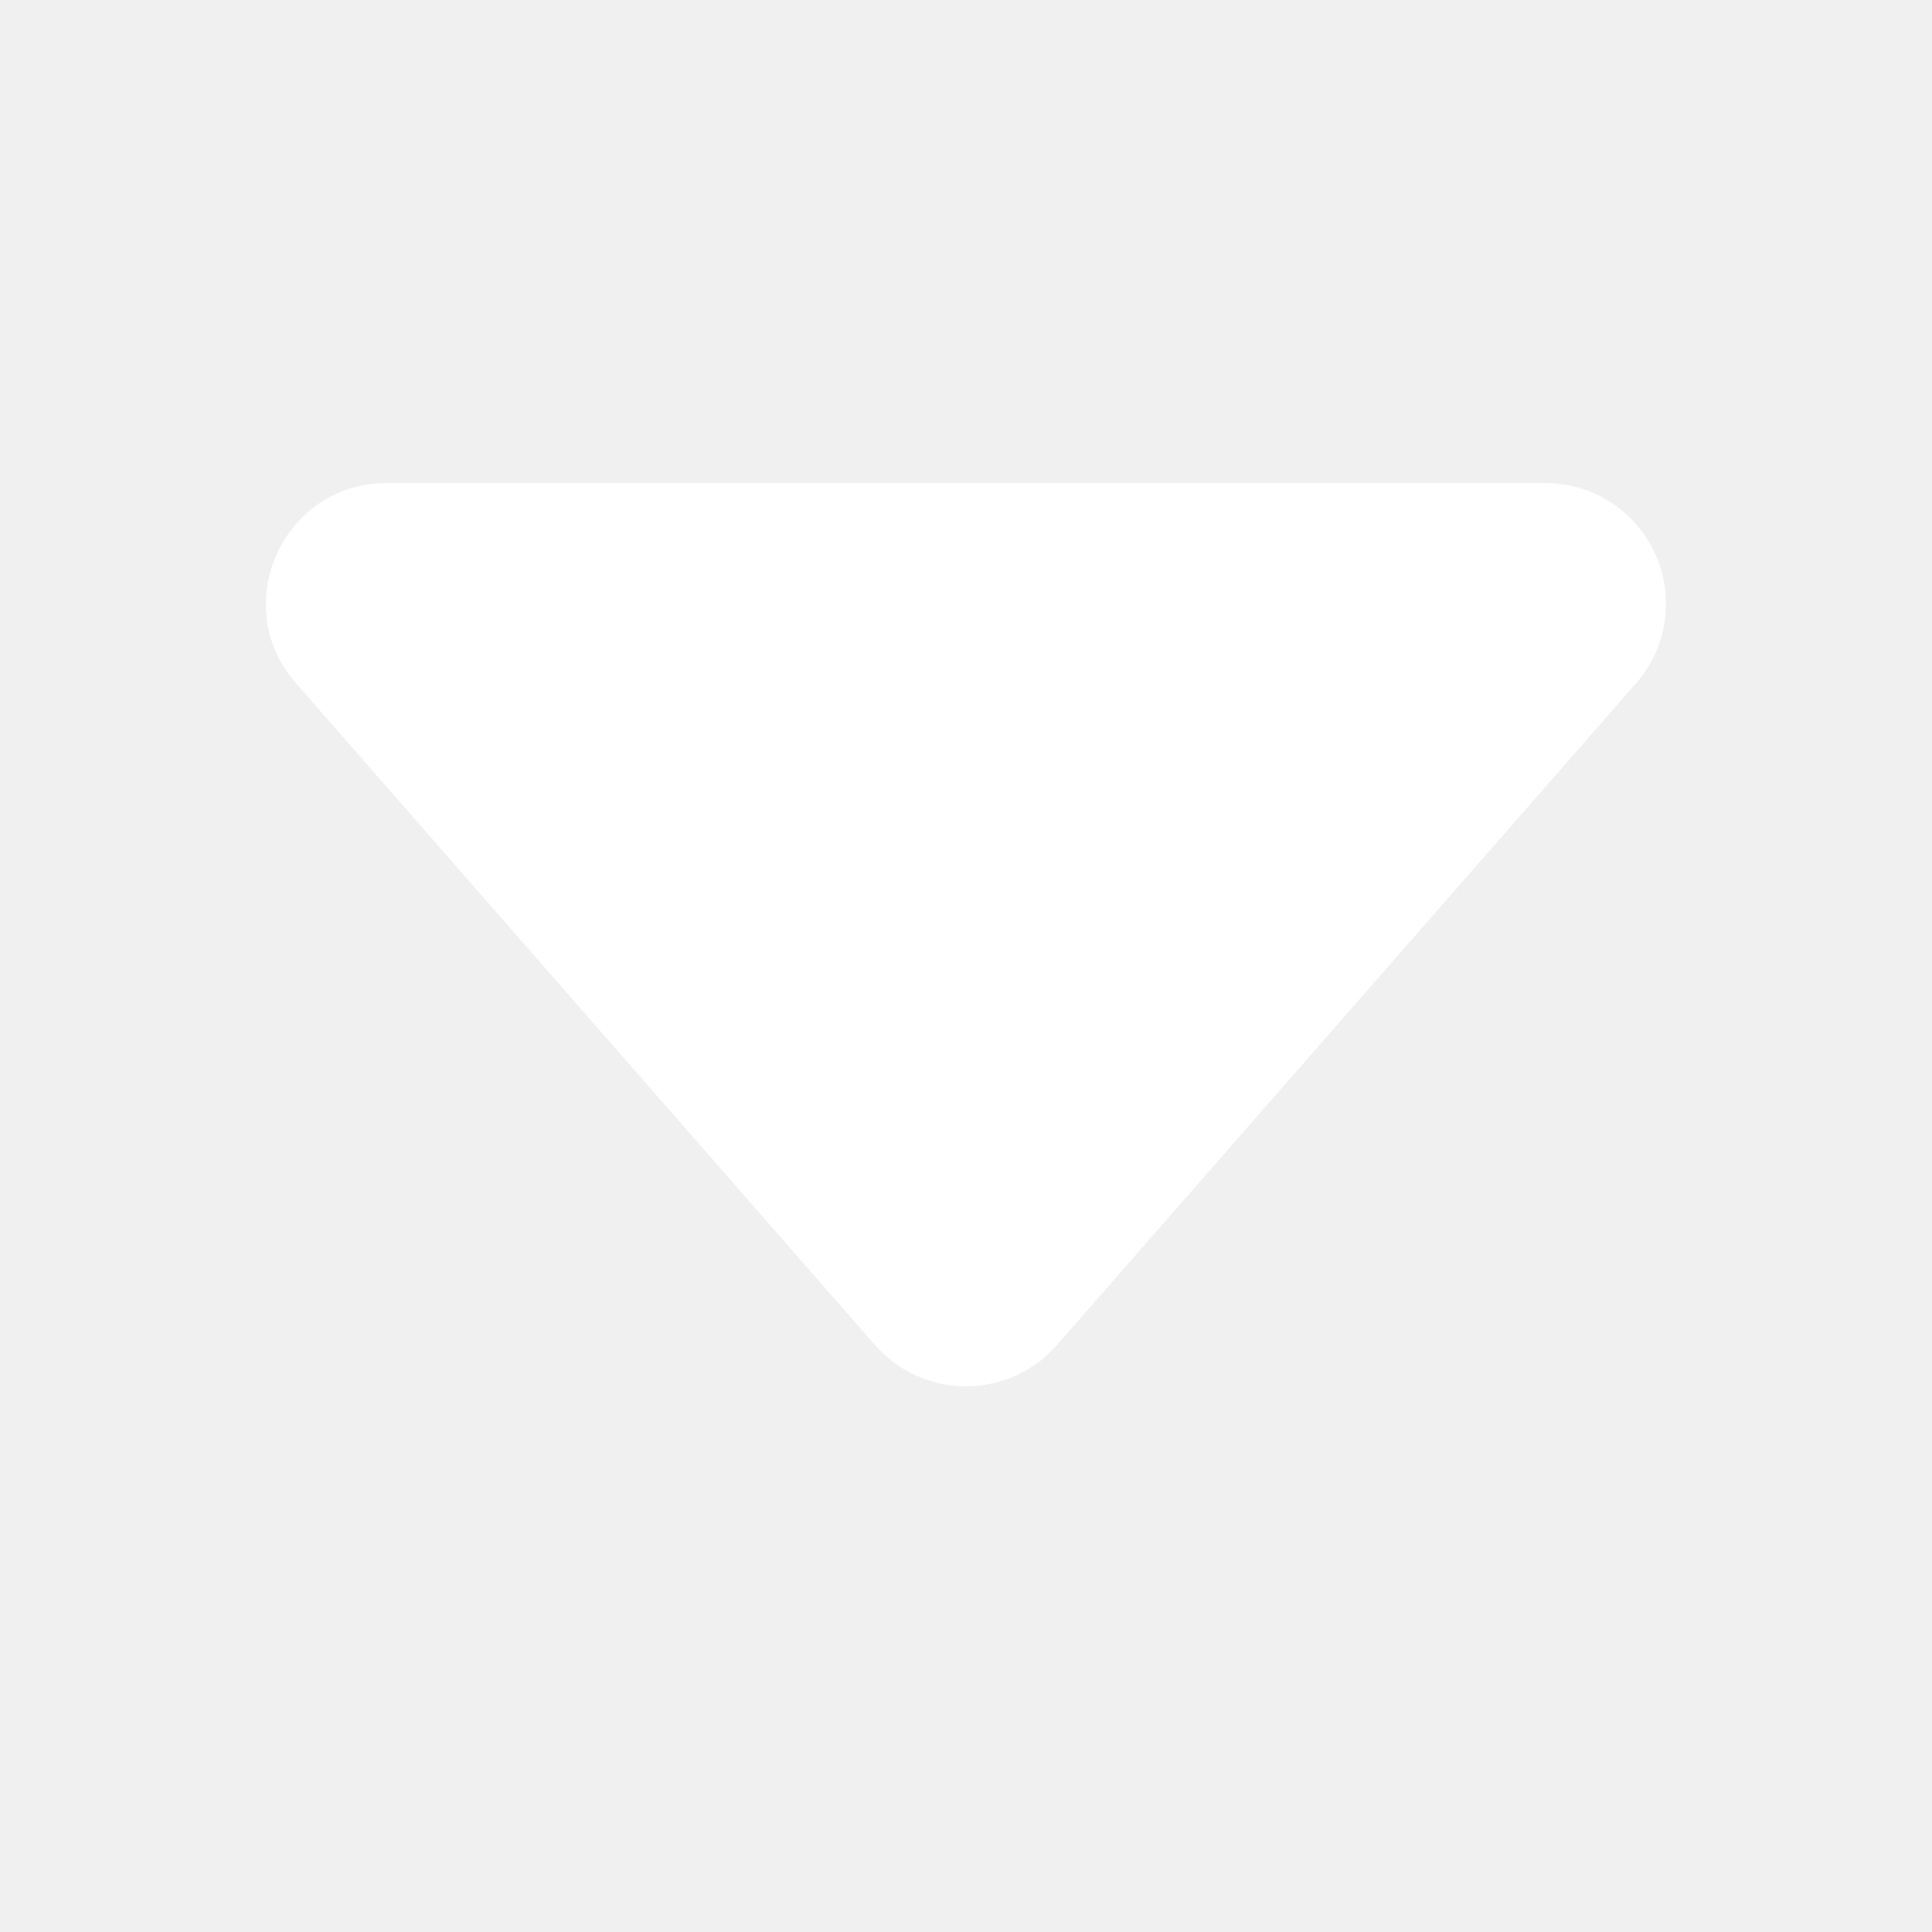
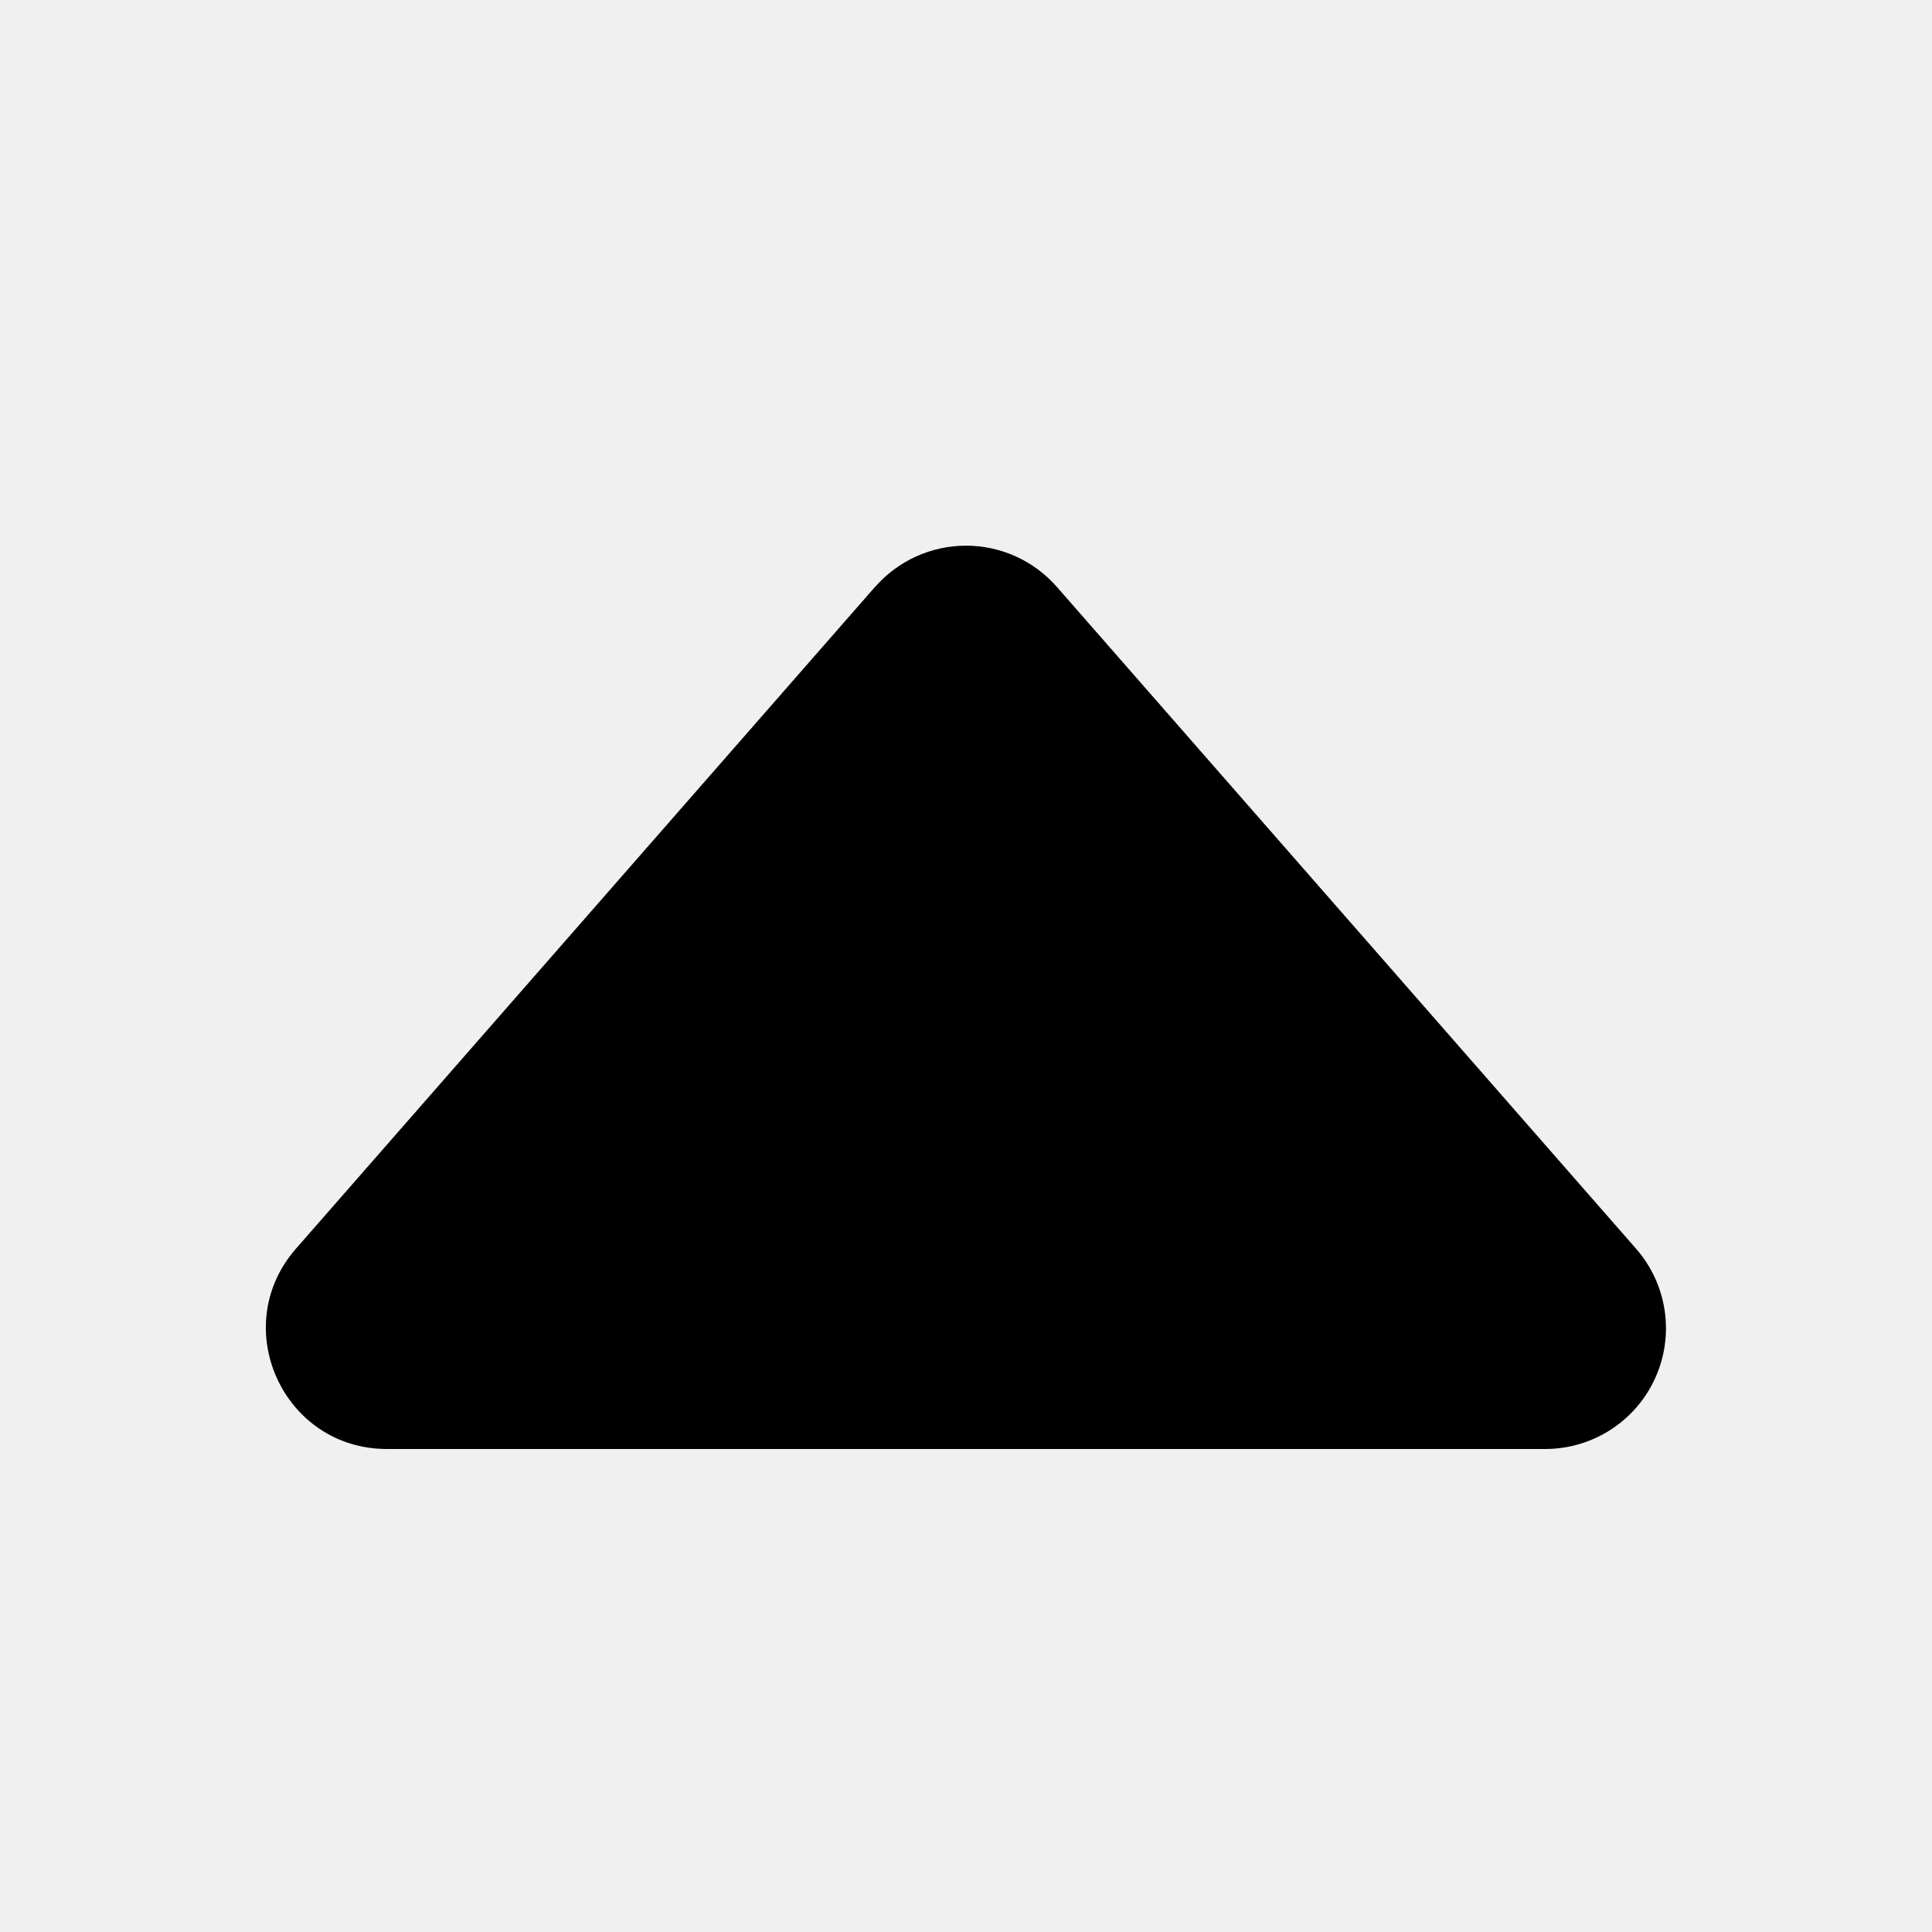
- <svg xmlns="http://www.w3.org/2000/svg" width="16px" height="16px" viewBox="0 0 16 16" class="bi bi-caret-down-fill" fill="white">
-   <path d="M7.247 11.14L2.451 5.658C1.885 5.013 2.345 4 3.204 4h9.592a1 1 0 0 1 .753 1.659l-4.796 5.48a1 1 0 0 1-1.506 0z" />
+ <svg xmlns="http://www.w3.org/2000/svg" width="16px" height="16px" viewBox="0 0 16 16" class="bi bi-caret-up-fill" fill="#000">
+   <path d="M7.247 4.86l-4.796 5.481c-.566.647-.106 1.659.753 1.659h9.592a1 1 0 0 0 .753-1.659l-4.796-5.48a1 1 0 0 0-1.506 0z" />
</svg>
